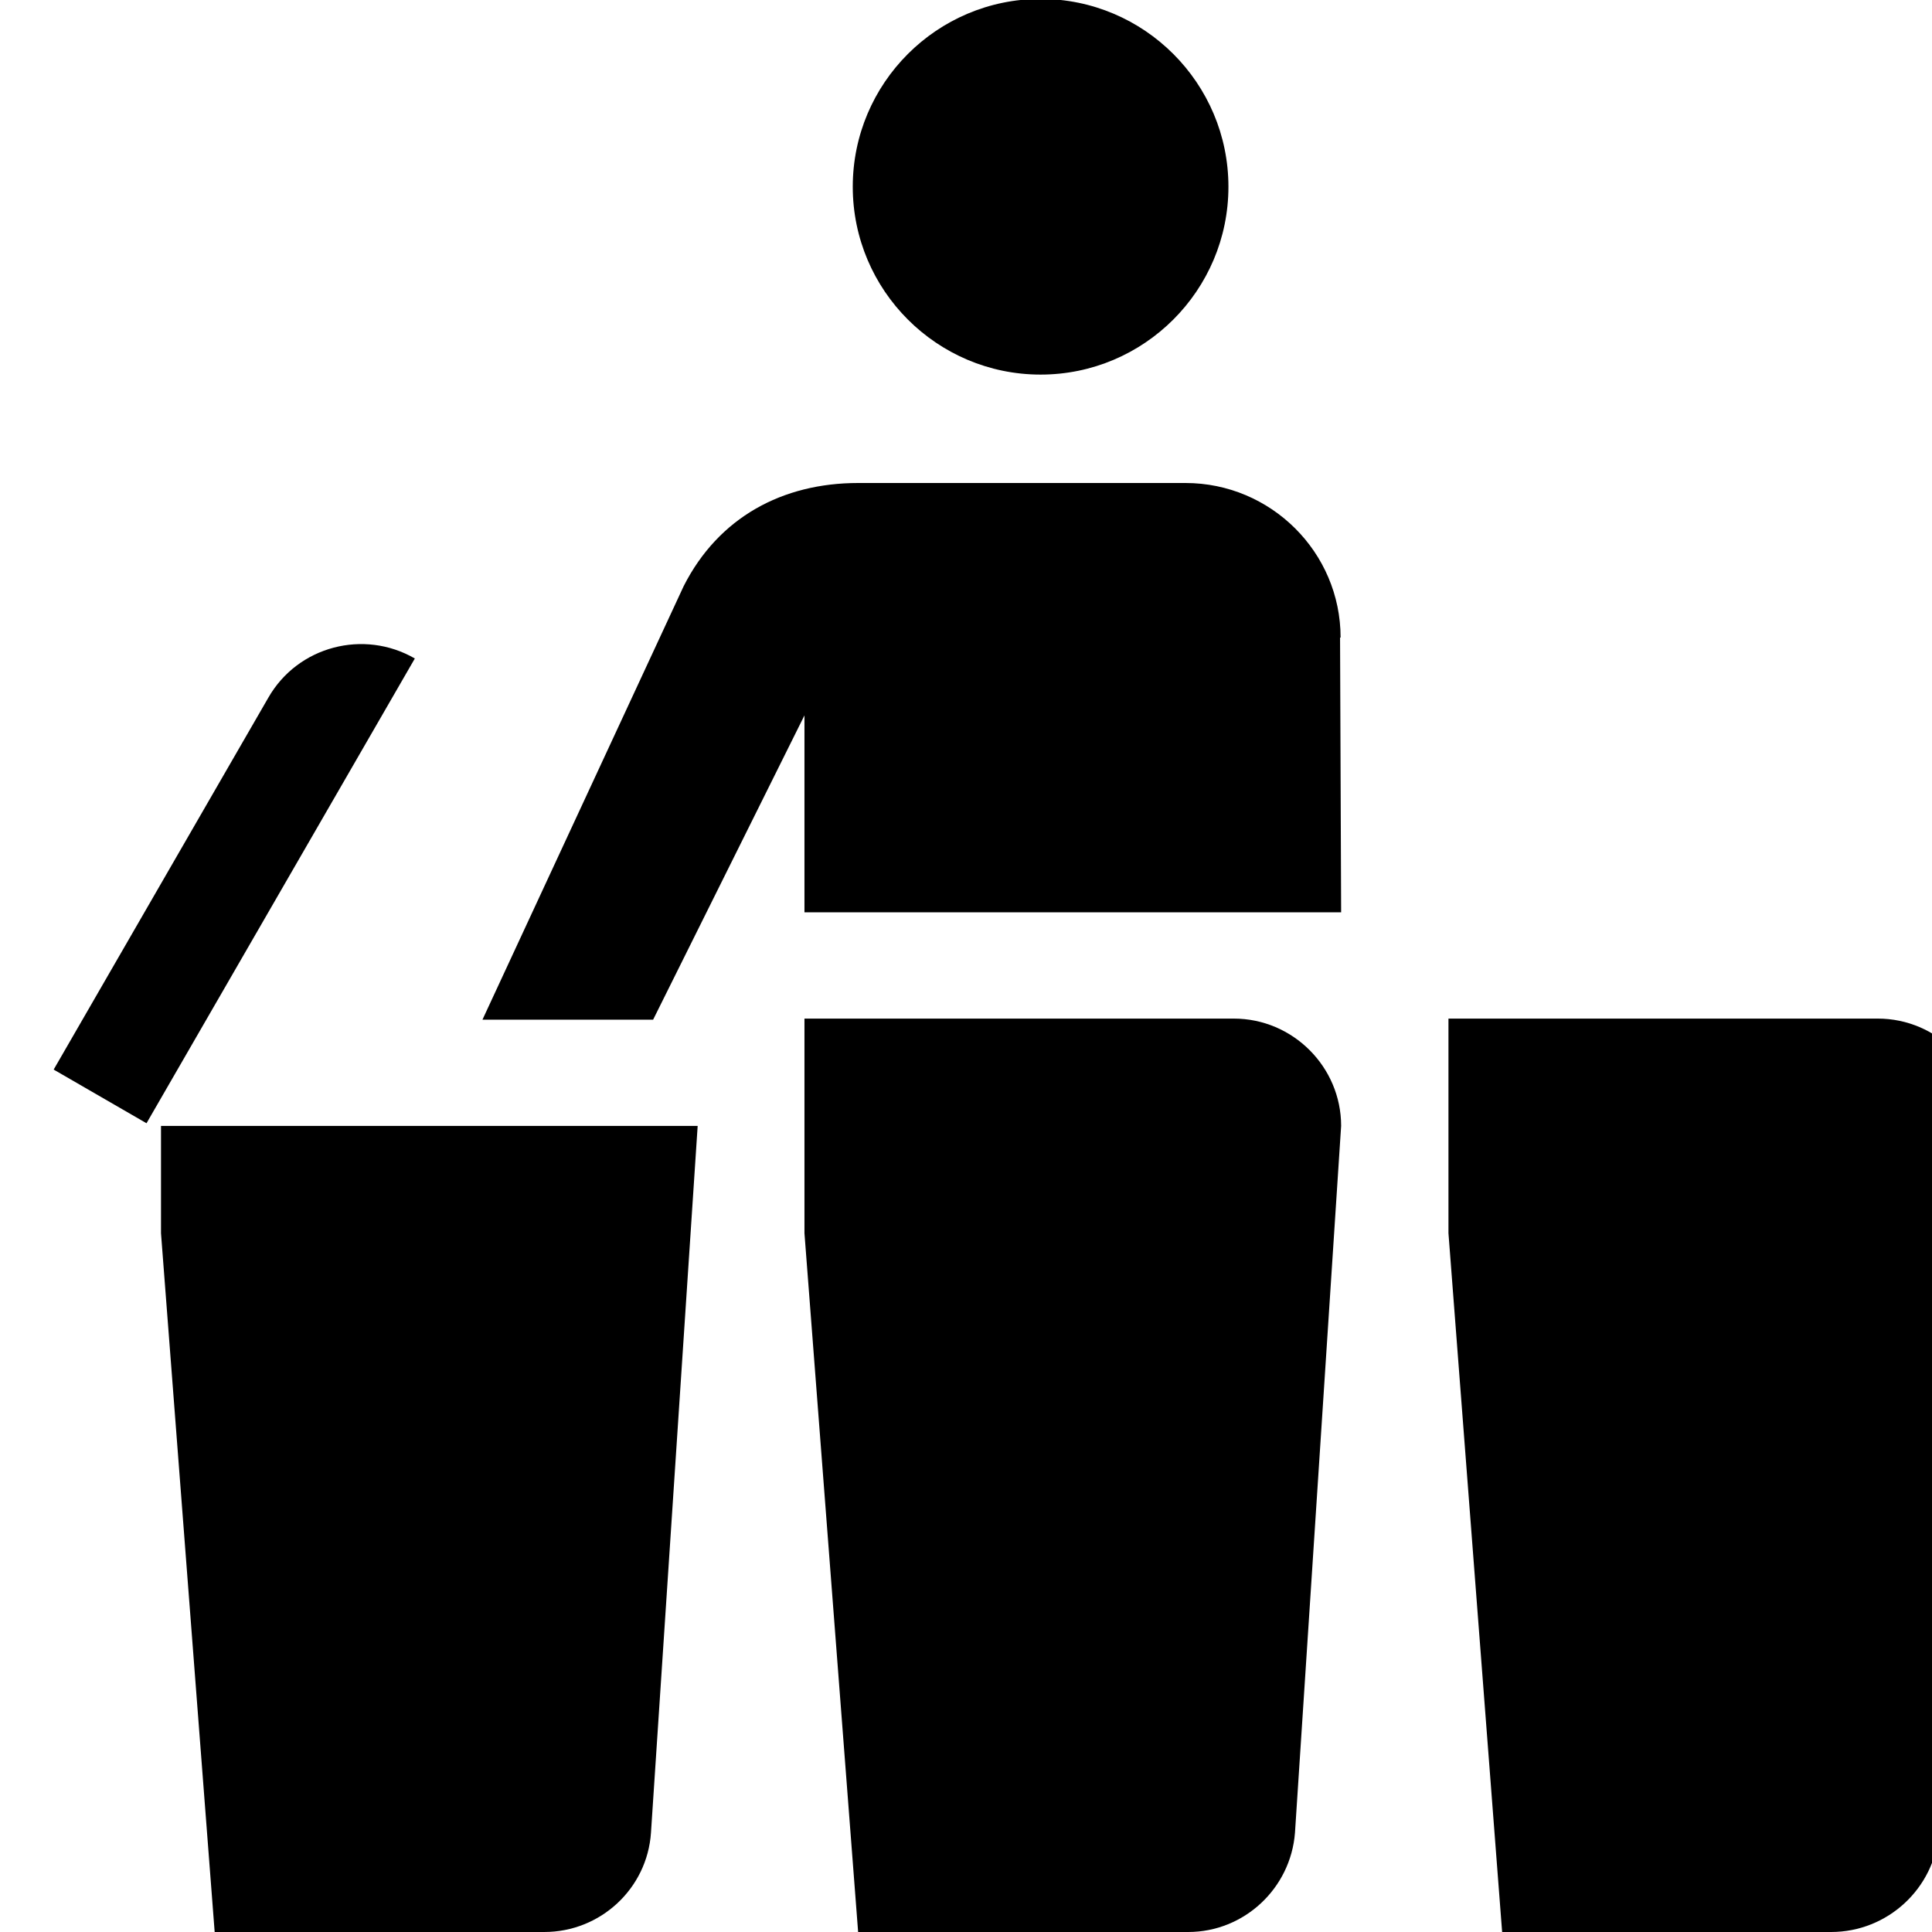
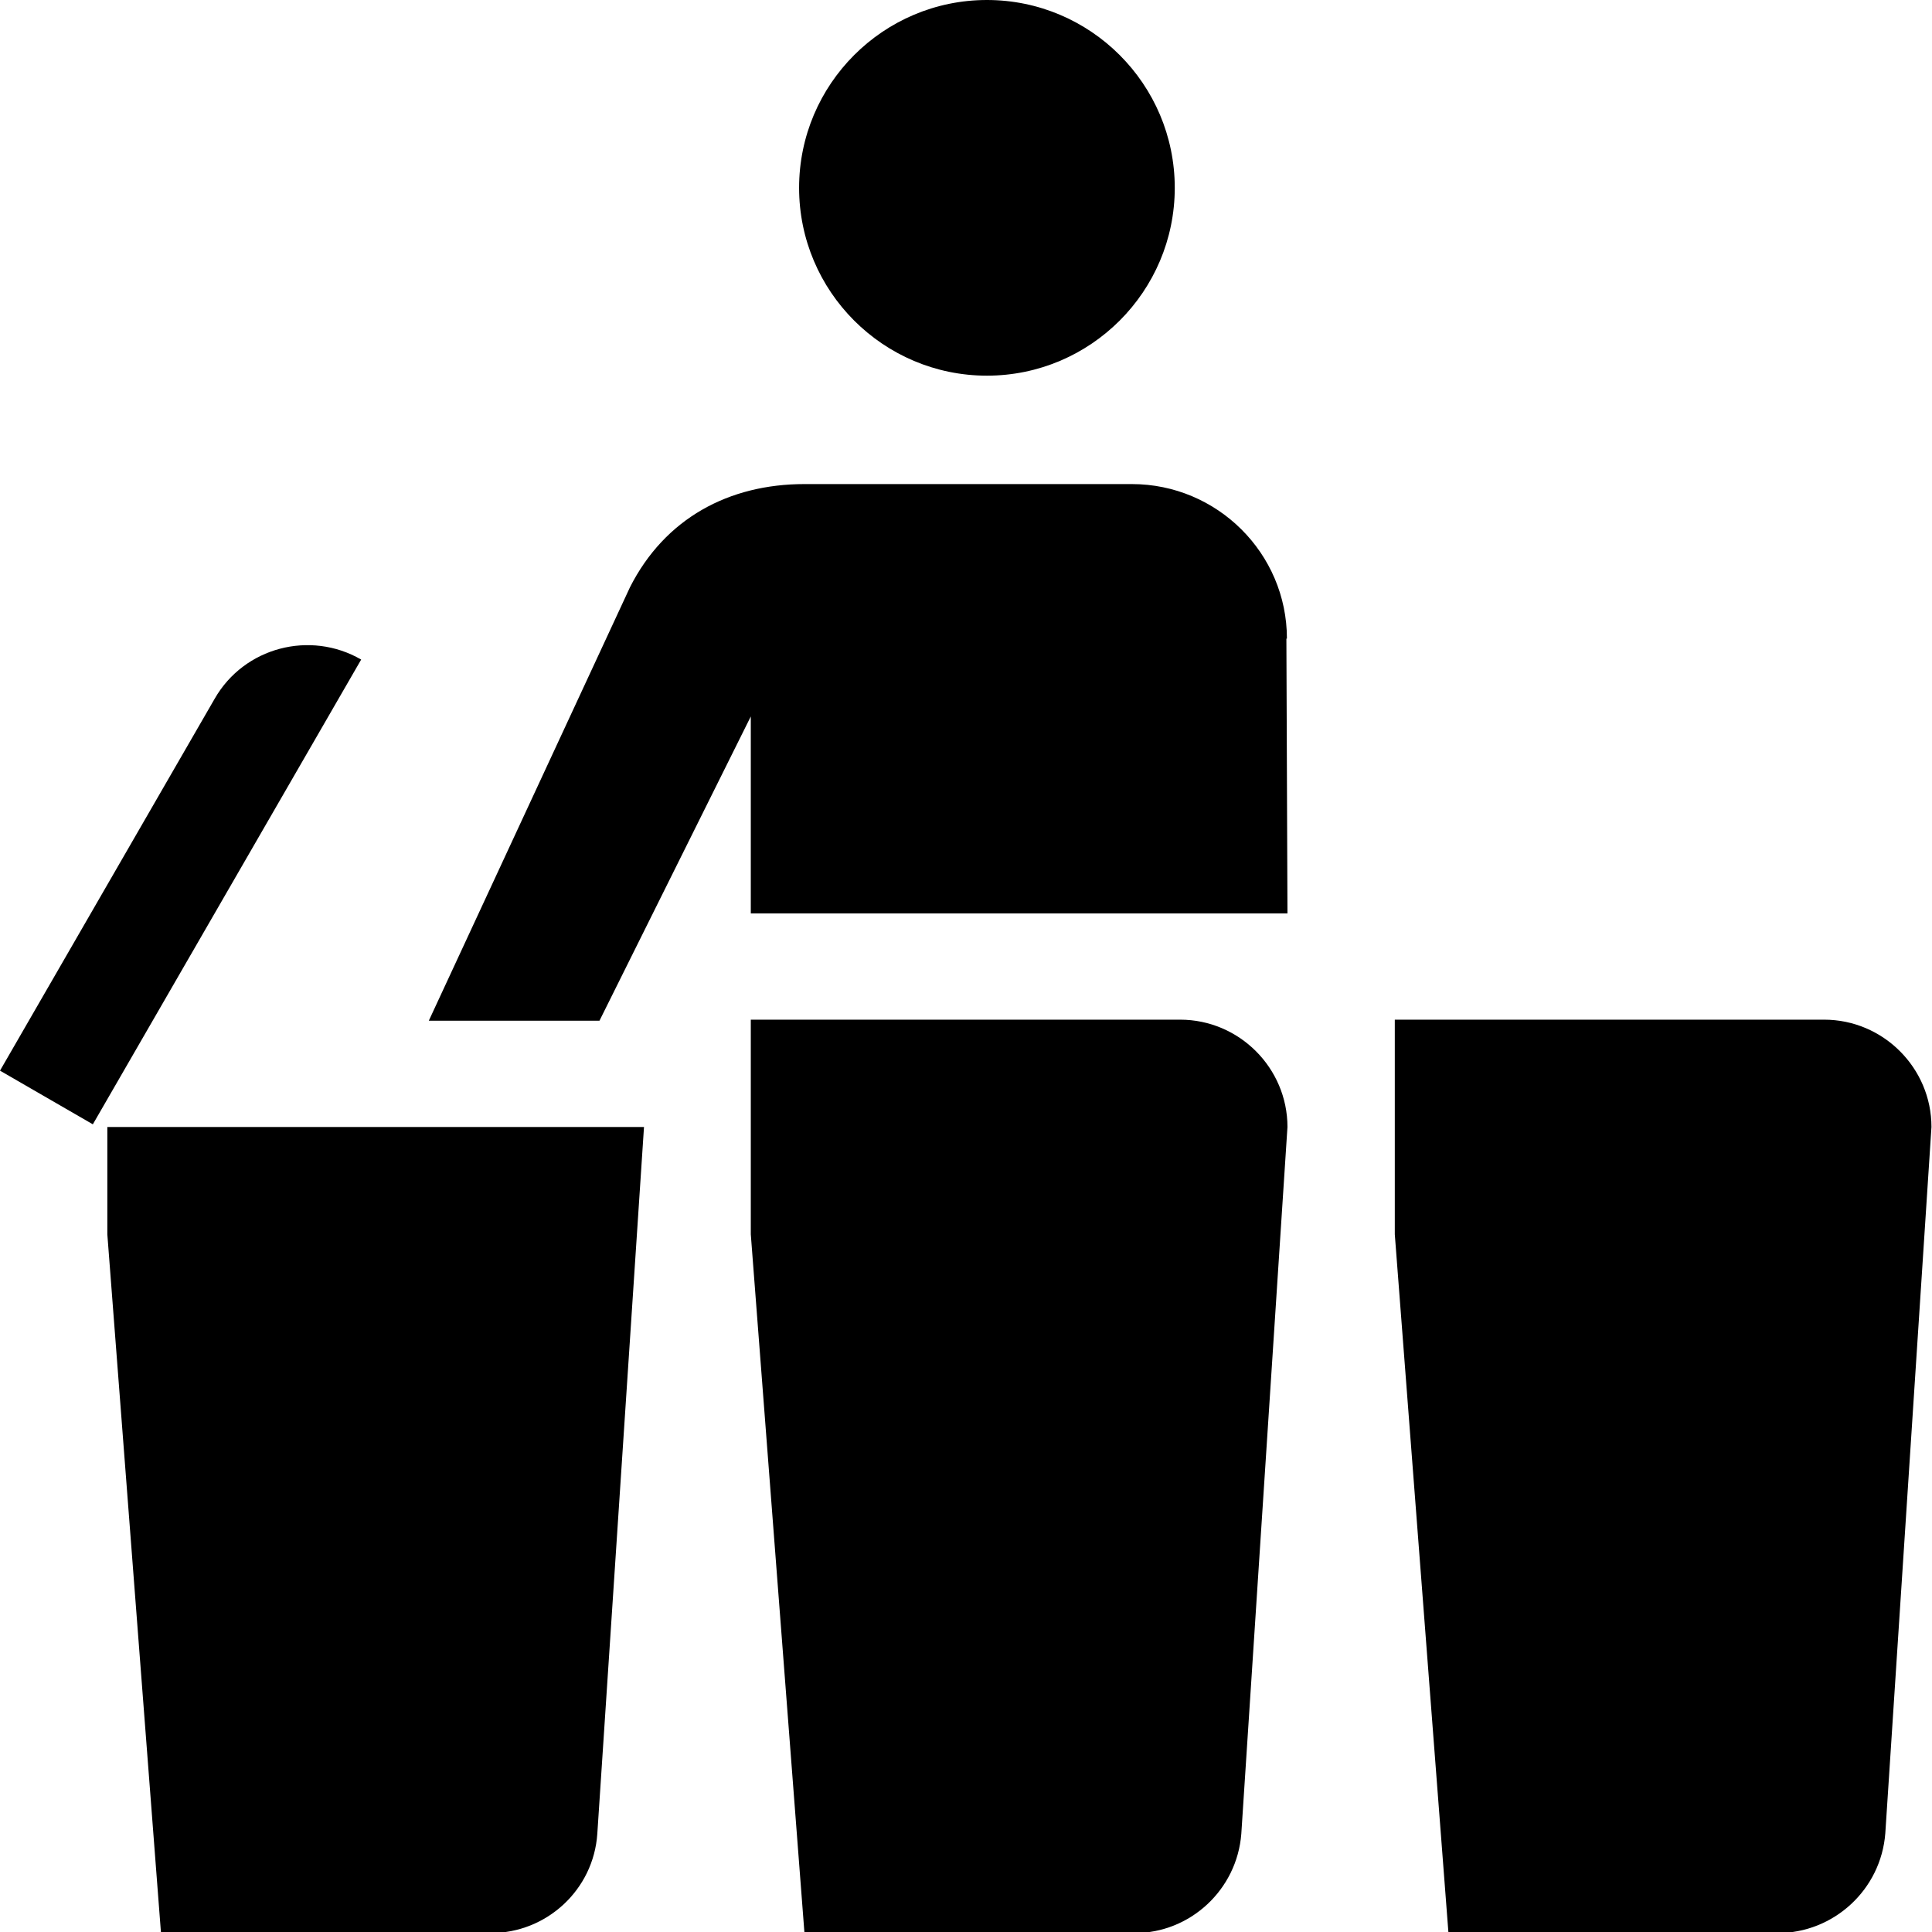
<svg xmlns="http://www.w3.org/2000/svg" id="Layer_1" width="36" height="36" viewBox="0 0 36 36">
-   <path d="M15.89,3.48C15.89,1.55,17.46-.02,19.39-.02s3.5,1.57,3.5,3.5-1.57,3.5-3.5,3.5-3.5-1.57-3.5-3.5Zm-5.75,32.52H4l-1-13.02v-2H13l-.87,13.17c-.07,1.04-.94,1.85-1.99,1.85Zm12,0h-6.15l-1-13.02v-4h8c1.1,0,2,.9,2,2l-.86,13.17c-.08,1.04-.95,1.85-1.99,1.85Zm11.99,0h-6.14l-1-13.02v-4h8c1.1,0,2,.9,2,2l-.86,13.16c-.08,1.05-.96,1.86-2.01,1.86h.01ZM2.73,20.93l-1.73-1,4-6.93c.55-.96,1.78-1.28,2.73-.73L2.73,20.93ZM24.98,11.88c0-1.59-1.3-2.88-2.89-2.88h-6.1c-1.41,0-2.6,.64-3.25,1.92l-3.75,8.08h3.18l2.82-5.67v3.67h10l-.02-5.12h.01Z" />
+   <path d="M14.89,3.5c0-1.93,1.57-3.5,3.5-3.5s3.5,1.57,3.5,3.5-1.57,3.5-3.5,3.5-3.5-1.57-3.5-3.5Zm-5.75,32.52H3l-1-13.02v-2H12l-.87,13.17c-.07,1.04-.94,1.85-1.99,1.85Zm12,0h-6.15l-1-13.02v-4h8c1.1,0,2,.9,2,2l-.86,13.17c-.08,1.04-.95,1.85-1.99,1.85Zm11.99,0h-6.14l-1-13.02v-4h8c1.1,0,2,.9,2,2l-.86,13.16c-.08,1.05-.96,1.86-2.01,1.86h.01ZM1.73,20.95l-1.73-1,4-6.93c.55-.96,1.78-1.28,2.73-.73L1.73,20.95ZM23.98,11.9c0-1.59-1.3-2.88-2.89-2.88h-6.1c-1.41,0-2.6,.64-3.25,1.92l-3.75,8.08h3.18l2.82-5.67v3.67h10l-.02-5.12h.01Z" />
</svg>
